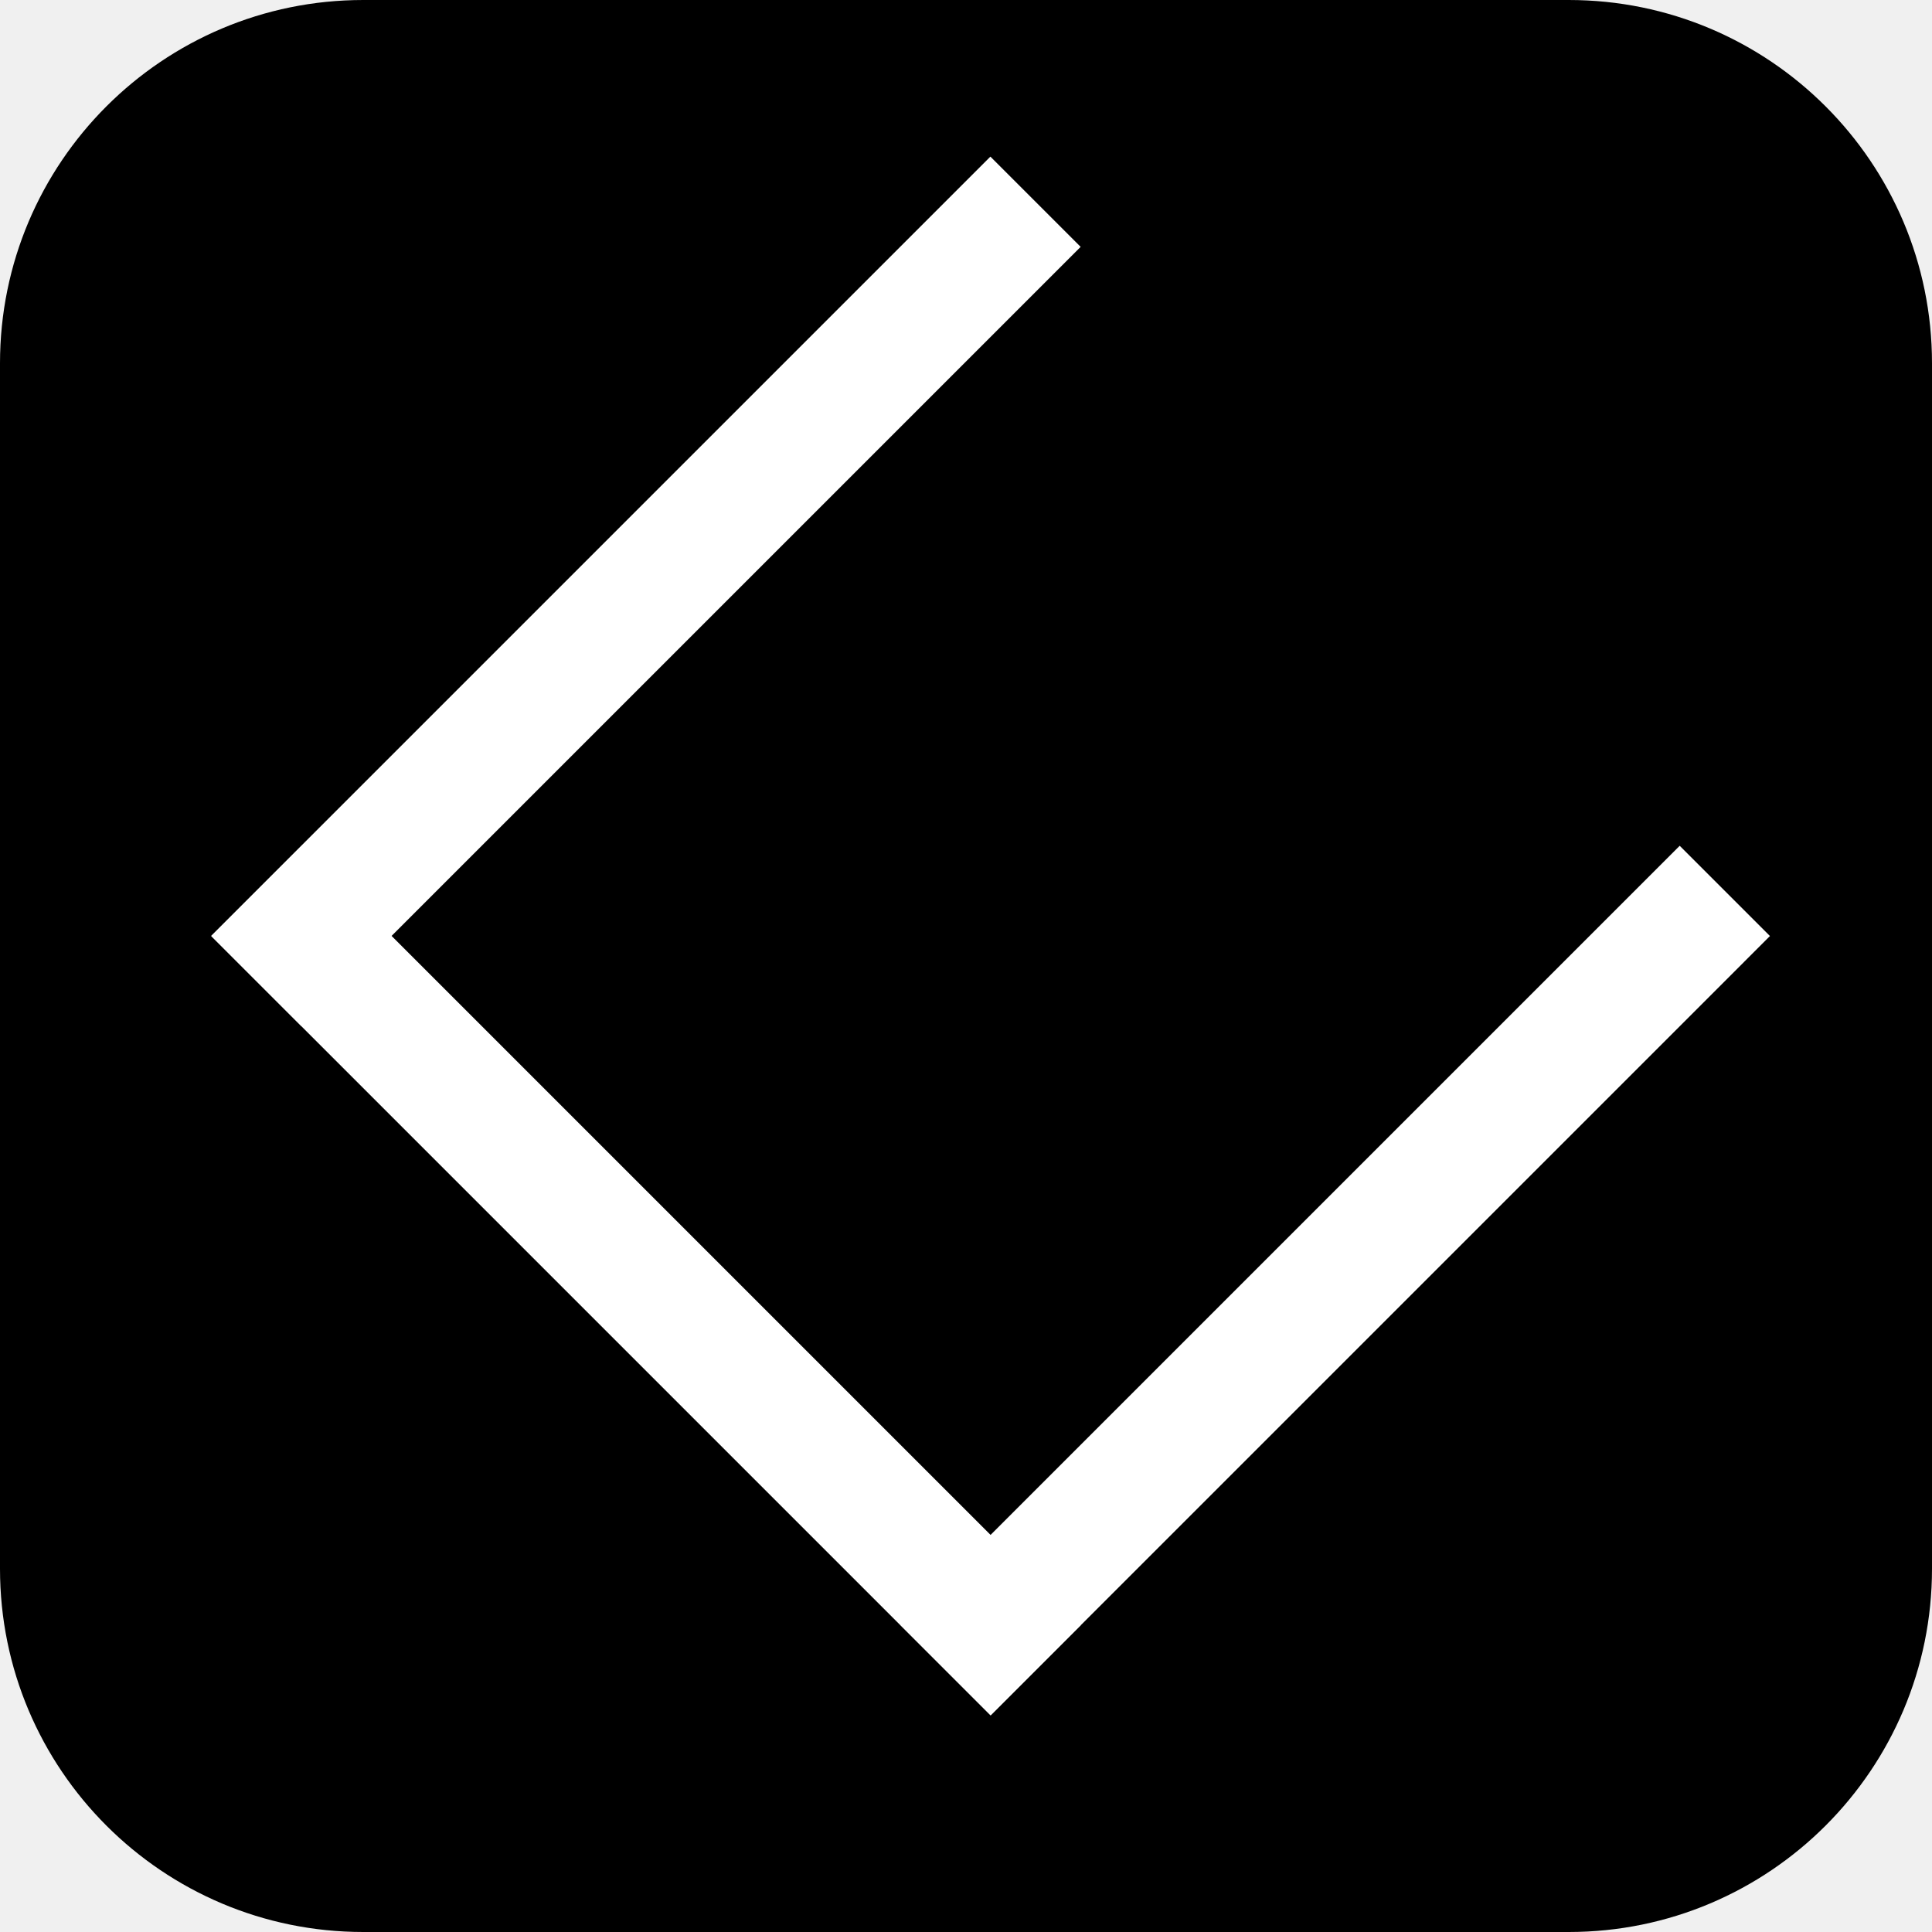
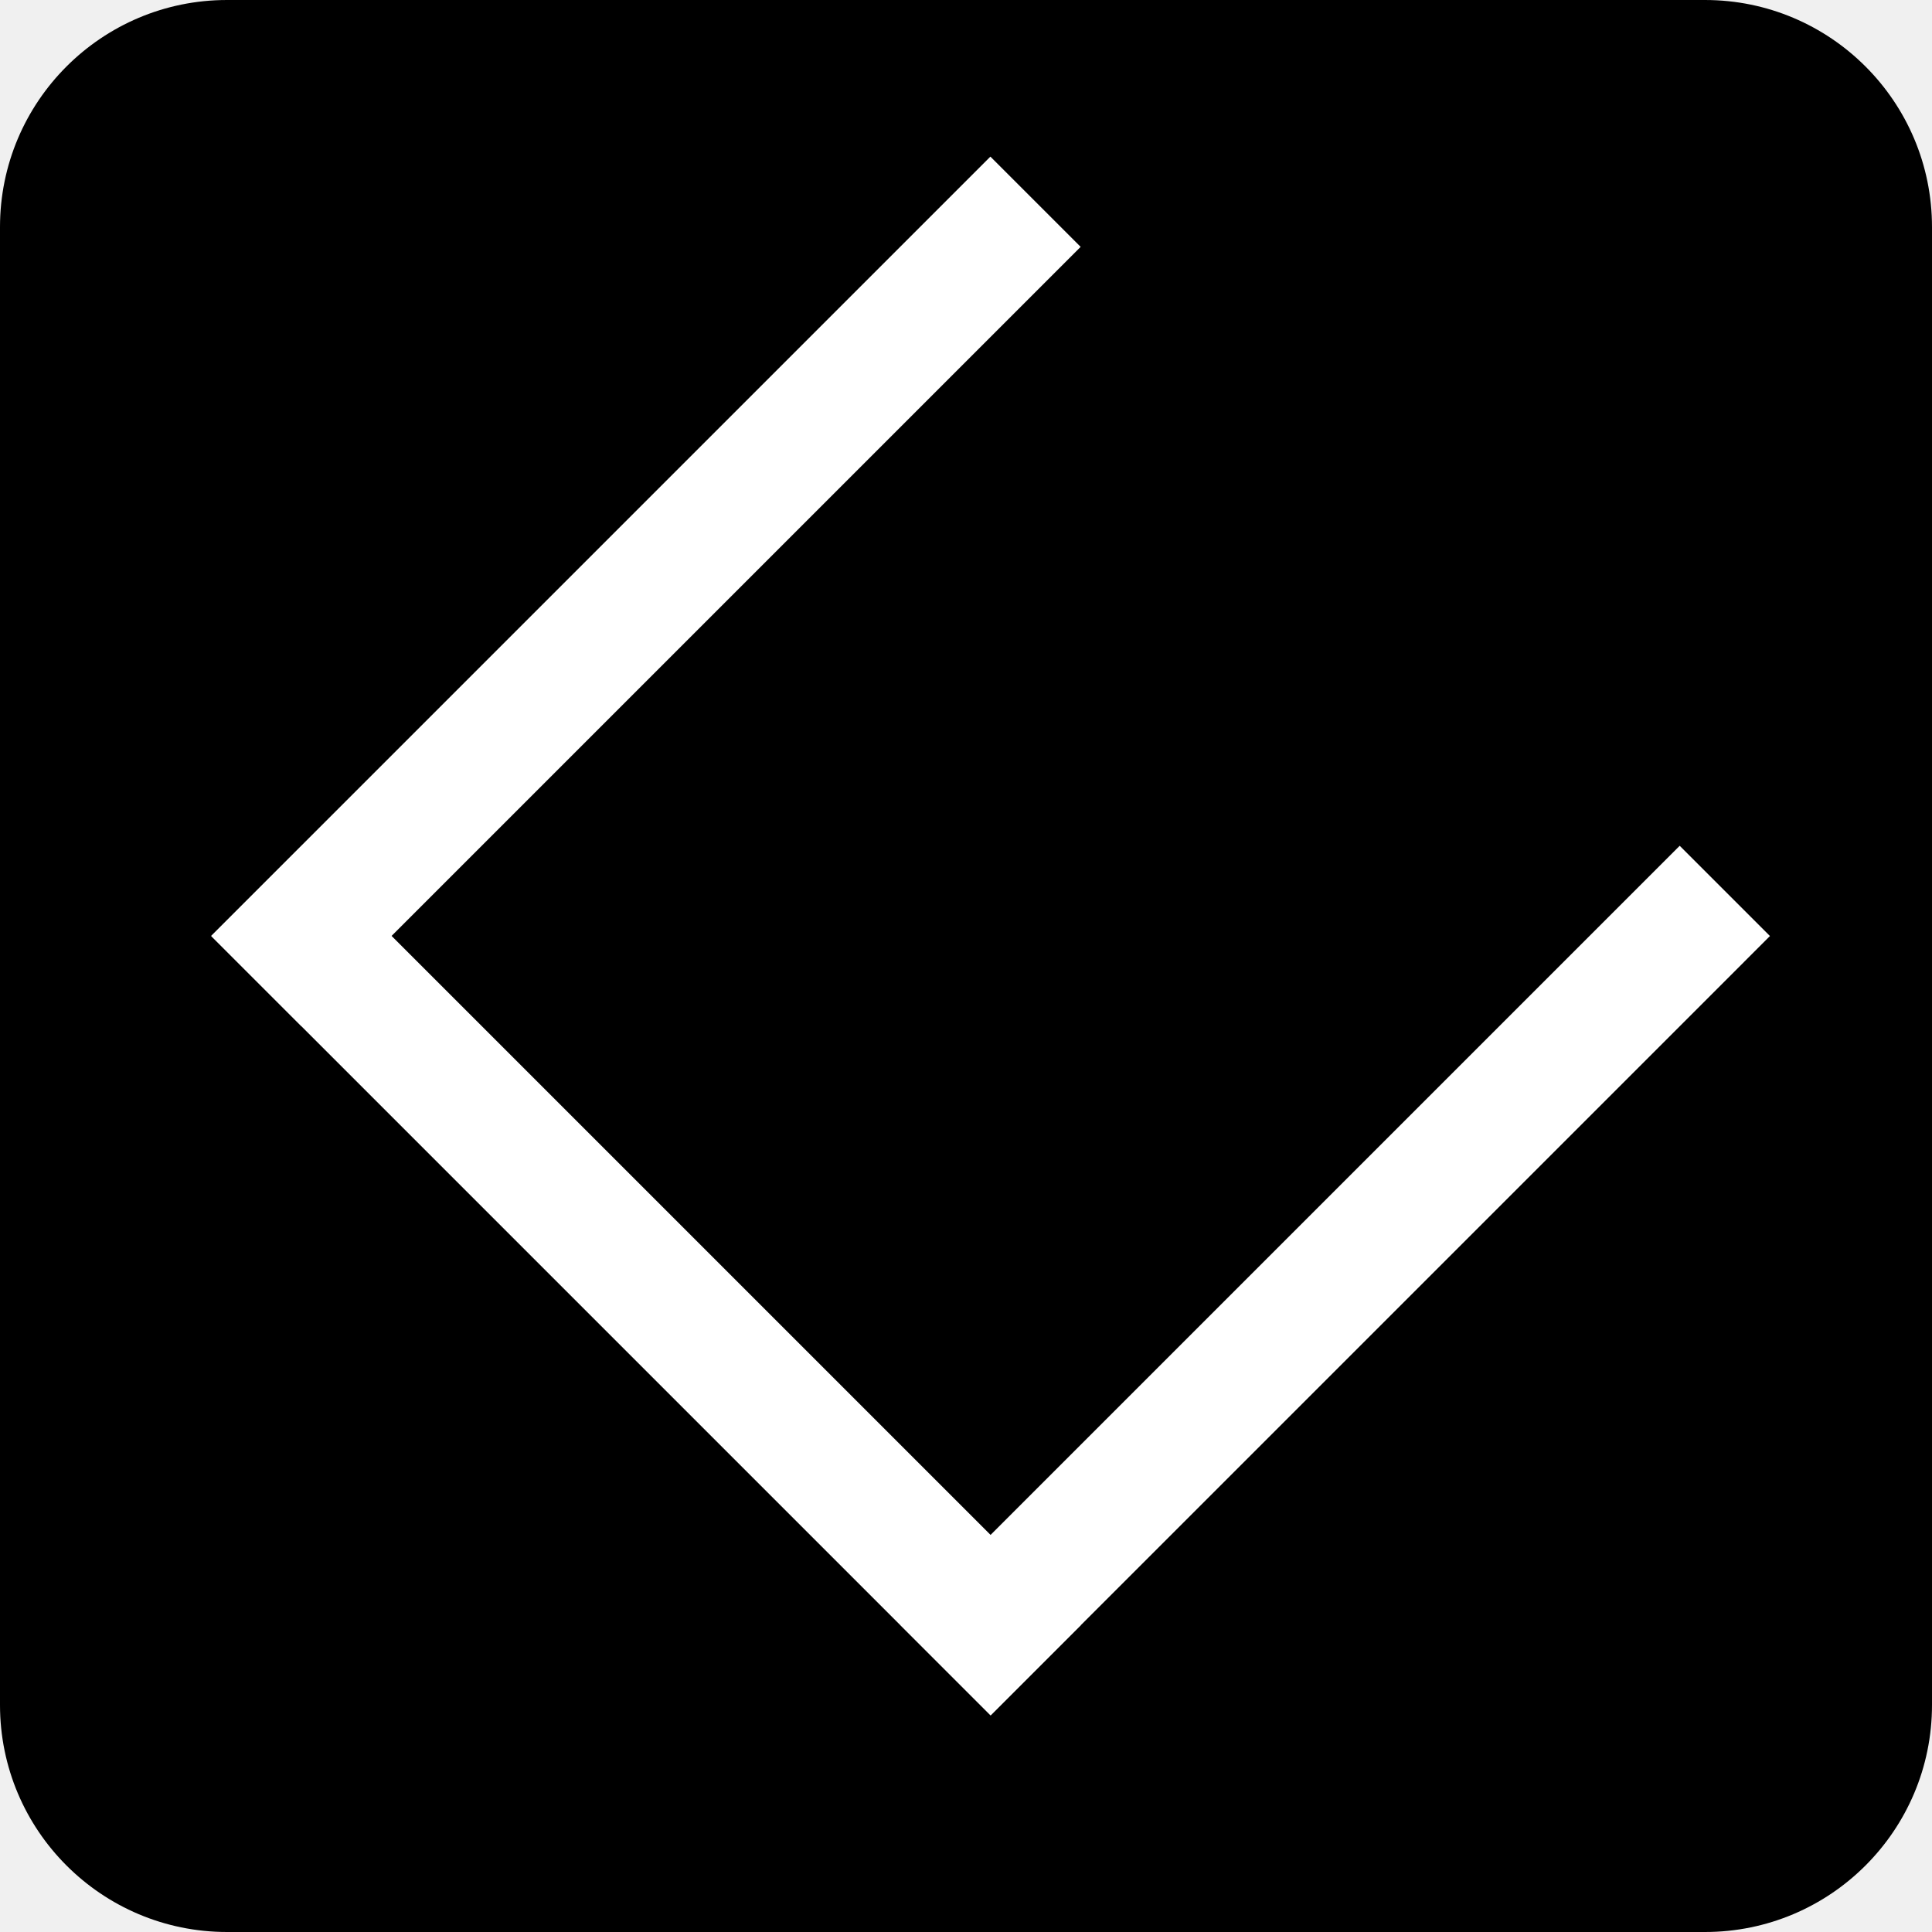
<svg xmlns="http://www.w3.org/2000/svg" viewBox="0 0 85.099 85.099" width="85" height="85">
-   <rect width="85.099" height="85.099" rx="16" fill="#000000" />
+   <rect width="85.099" height="85.099" rx="10" fill="#000000" />
  <g transform="translate(-50.704,-98.15941)" fill="#ffffff">
    <rect width="48.54" height="5.622" x="-56.127" y="140.987" transform="rotate(-45)" />
    <rect width="48.54" height="5.622" x="141.002" y="50.51" transform="rotate(45)" />
    <rect width="48.54" height="5.622" x="-56.123" y="183.921" transform="rotate(-45)" />
  </g>
</svg>
